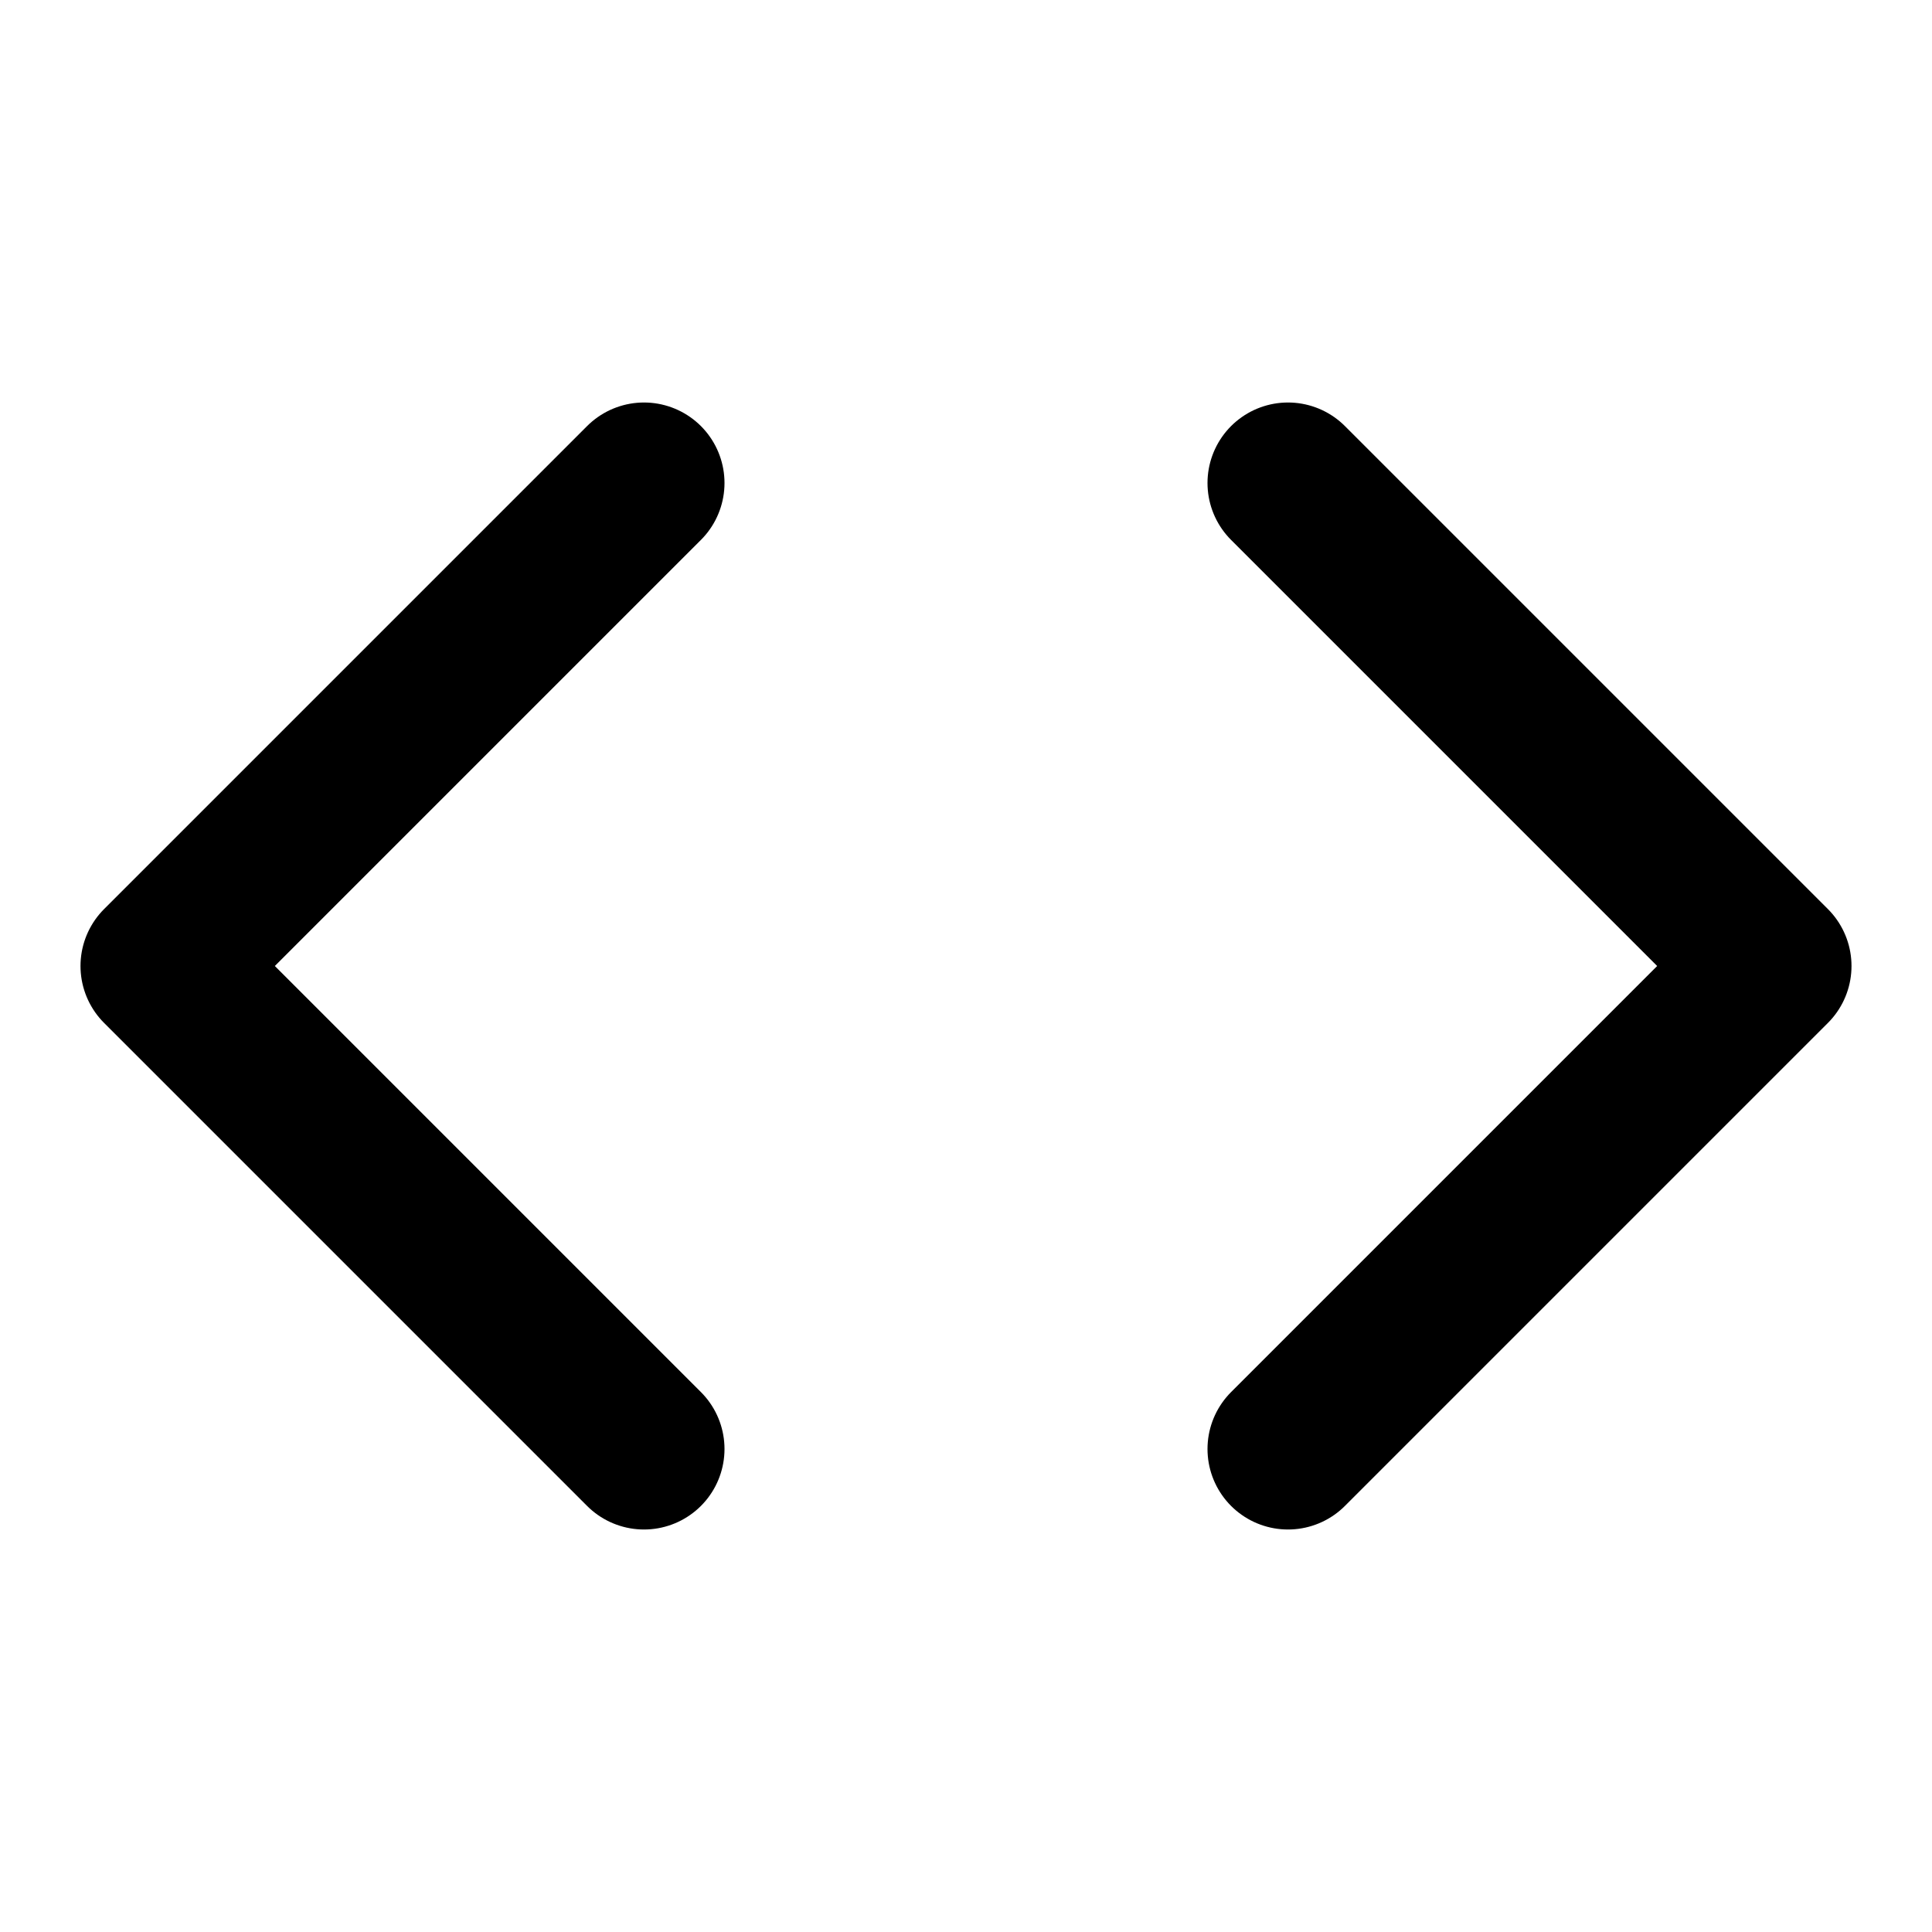
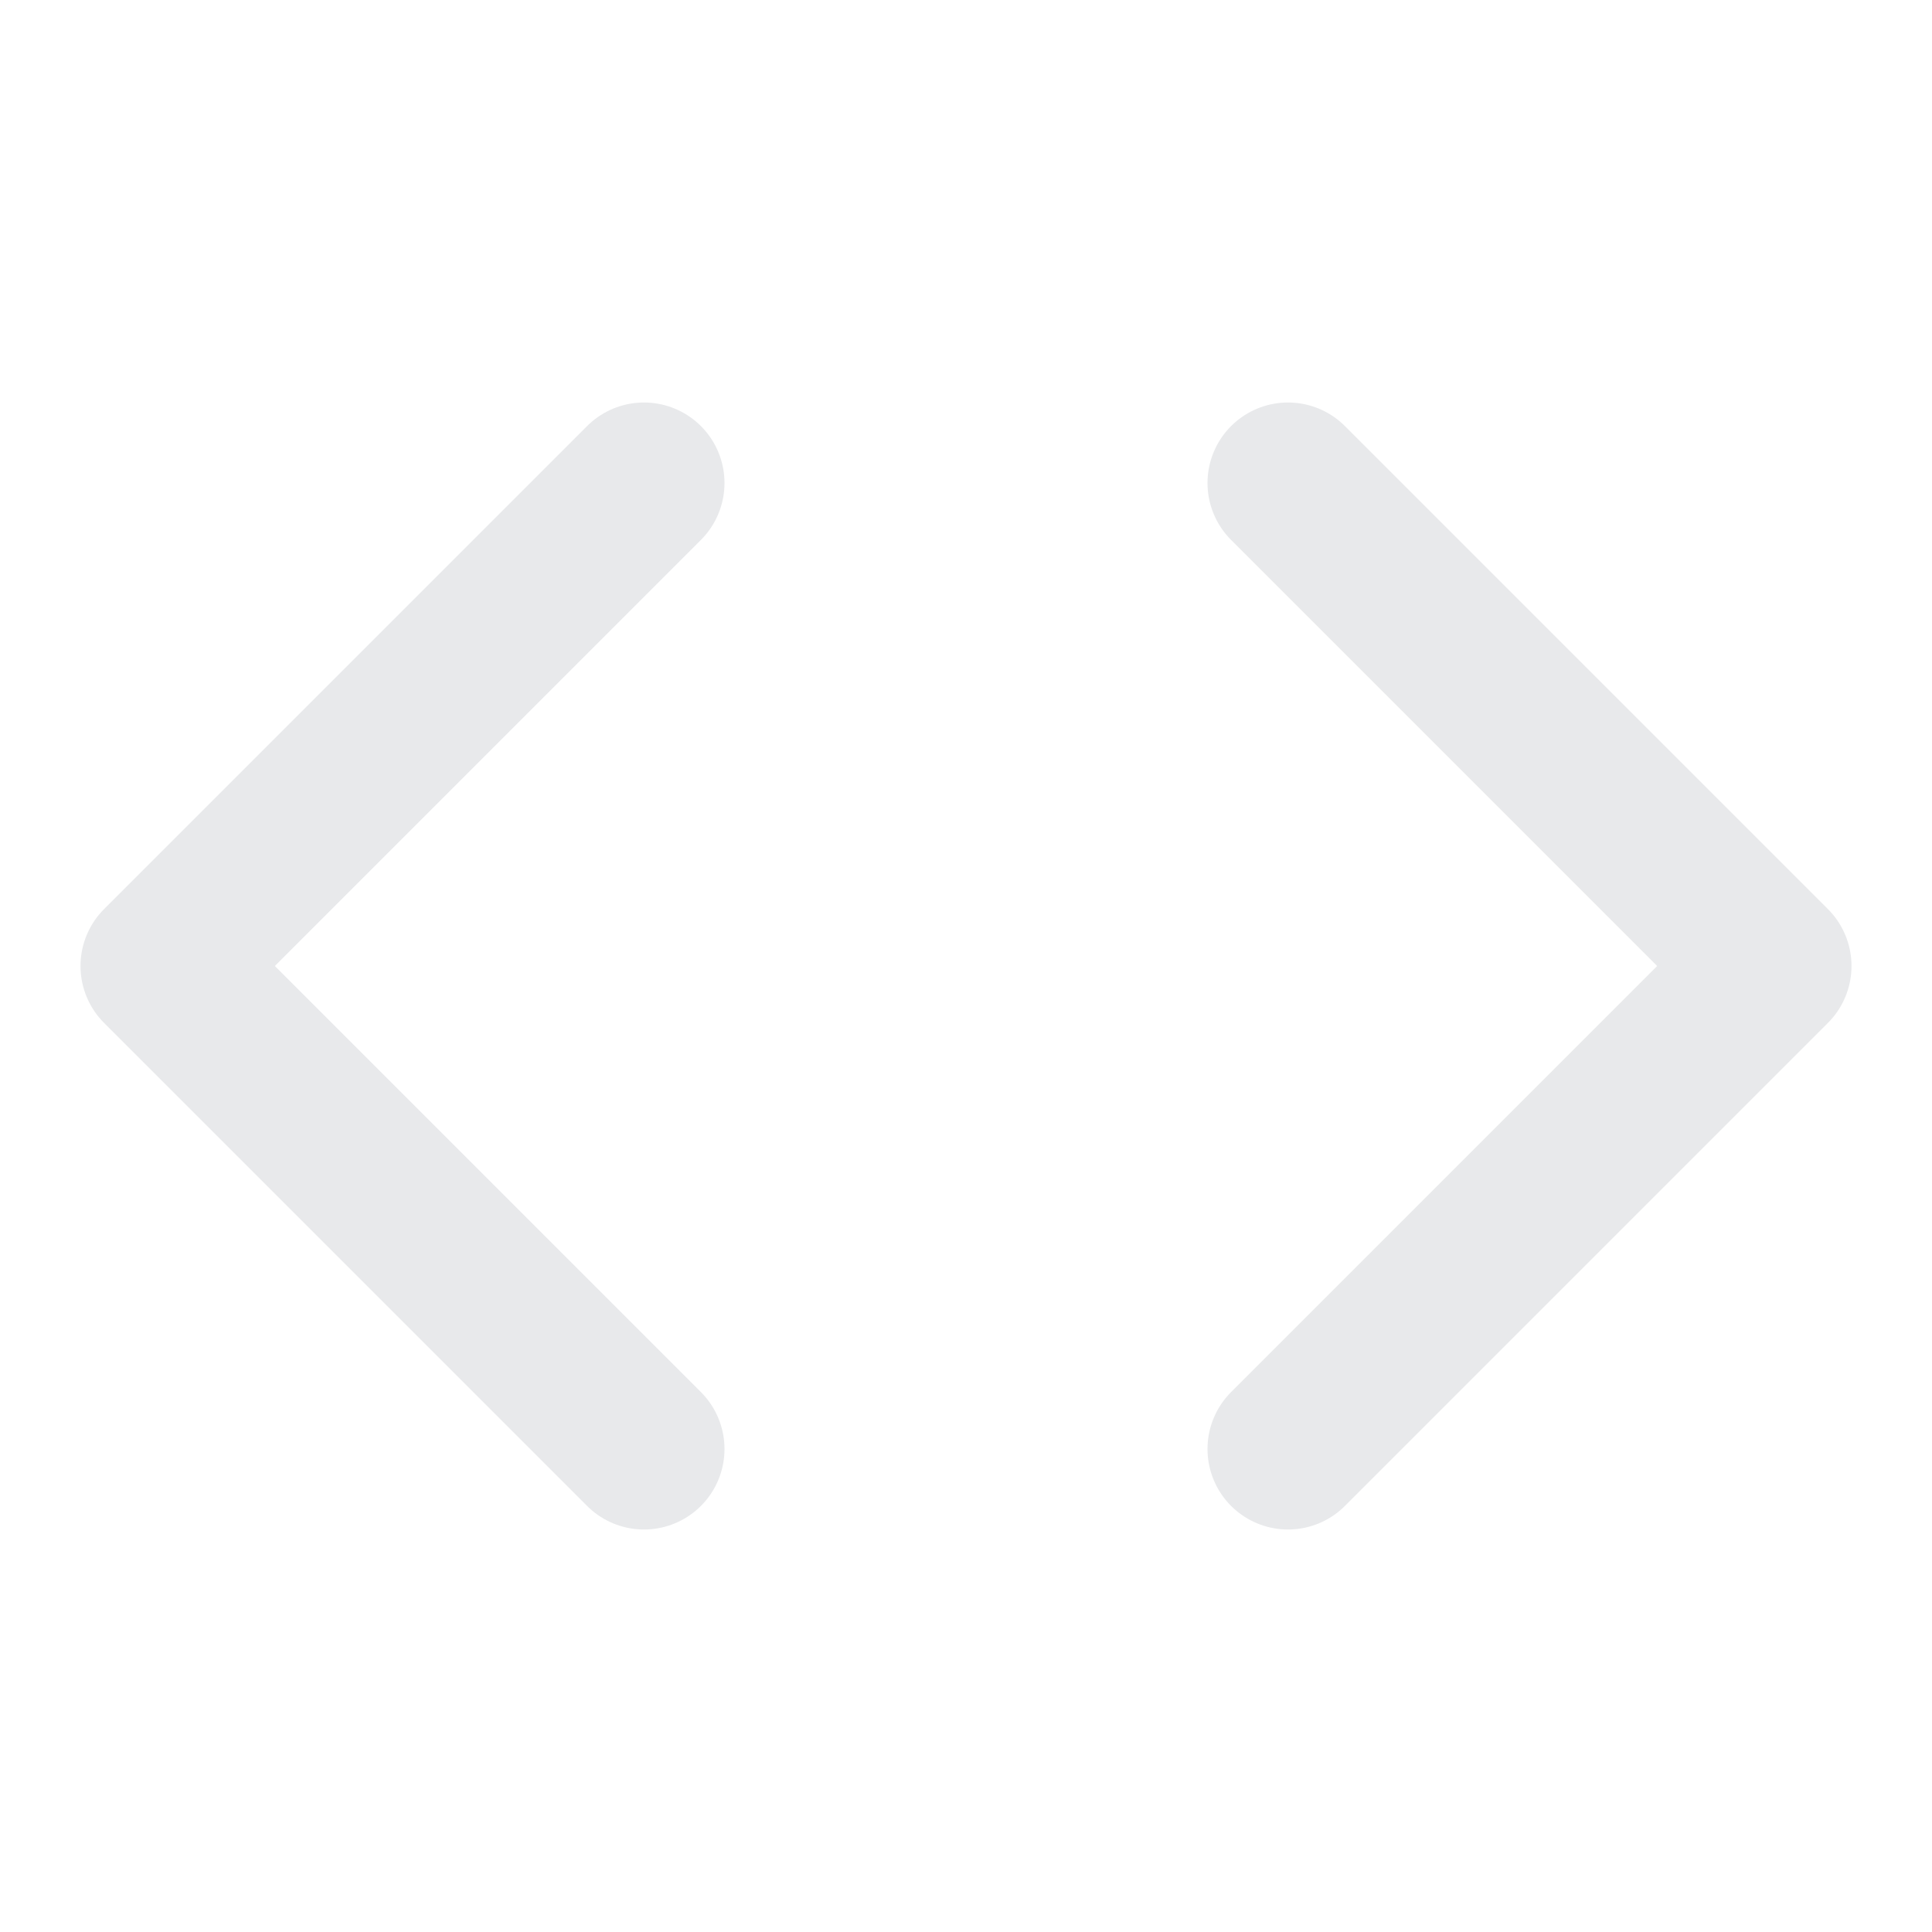
- <svg xmlns="http://www.w3.org/2000/svg" width="24" height="24" viewBox="0 0 24 24" fill="none" stroke="currentColor" stroke-width="2" stroke-linecap="round" stroke-linejoin="round" class="feather feather-code">
+ <svg xmlns="http://www.w3.org/2000/svg" width="24" height="24" viewBox="0 0 24 24" fill="none" stroke="#E8E9EB" stroke-width="2" stroke-linecap="round" stroke-linejoin="round" class="feather feather-code">
  <polyline points="16 18 22 12 16 6" />
  <polyline points="8 6 2 12 8 18" />
</svg>
